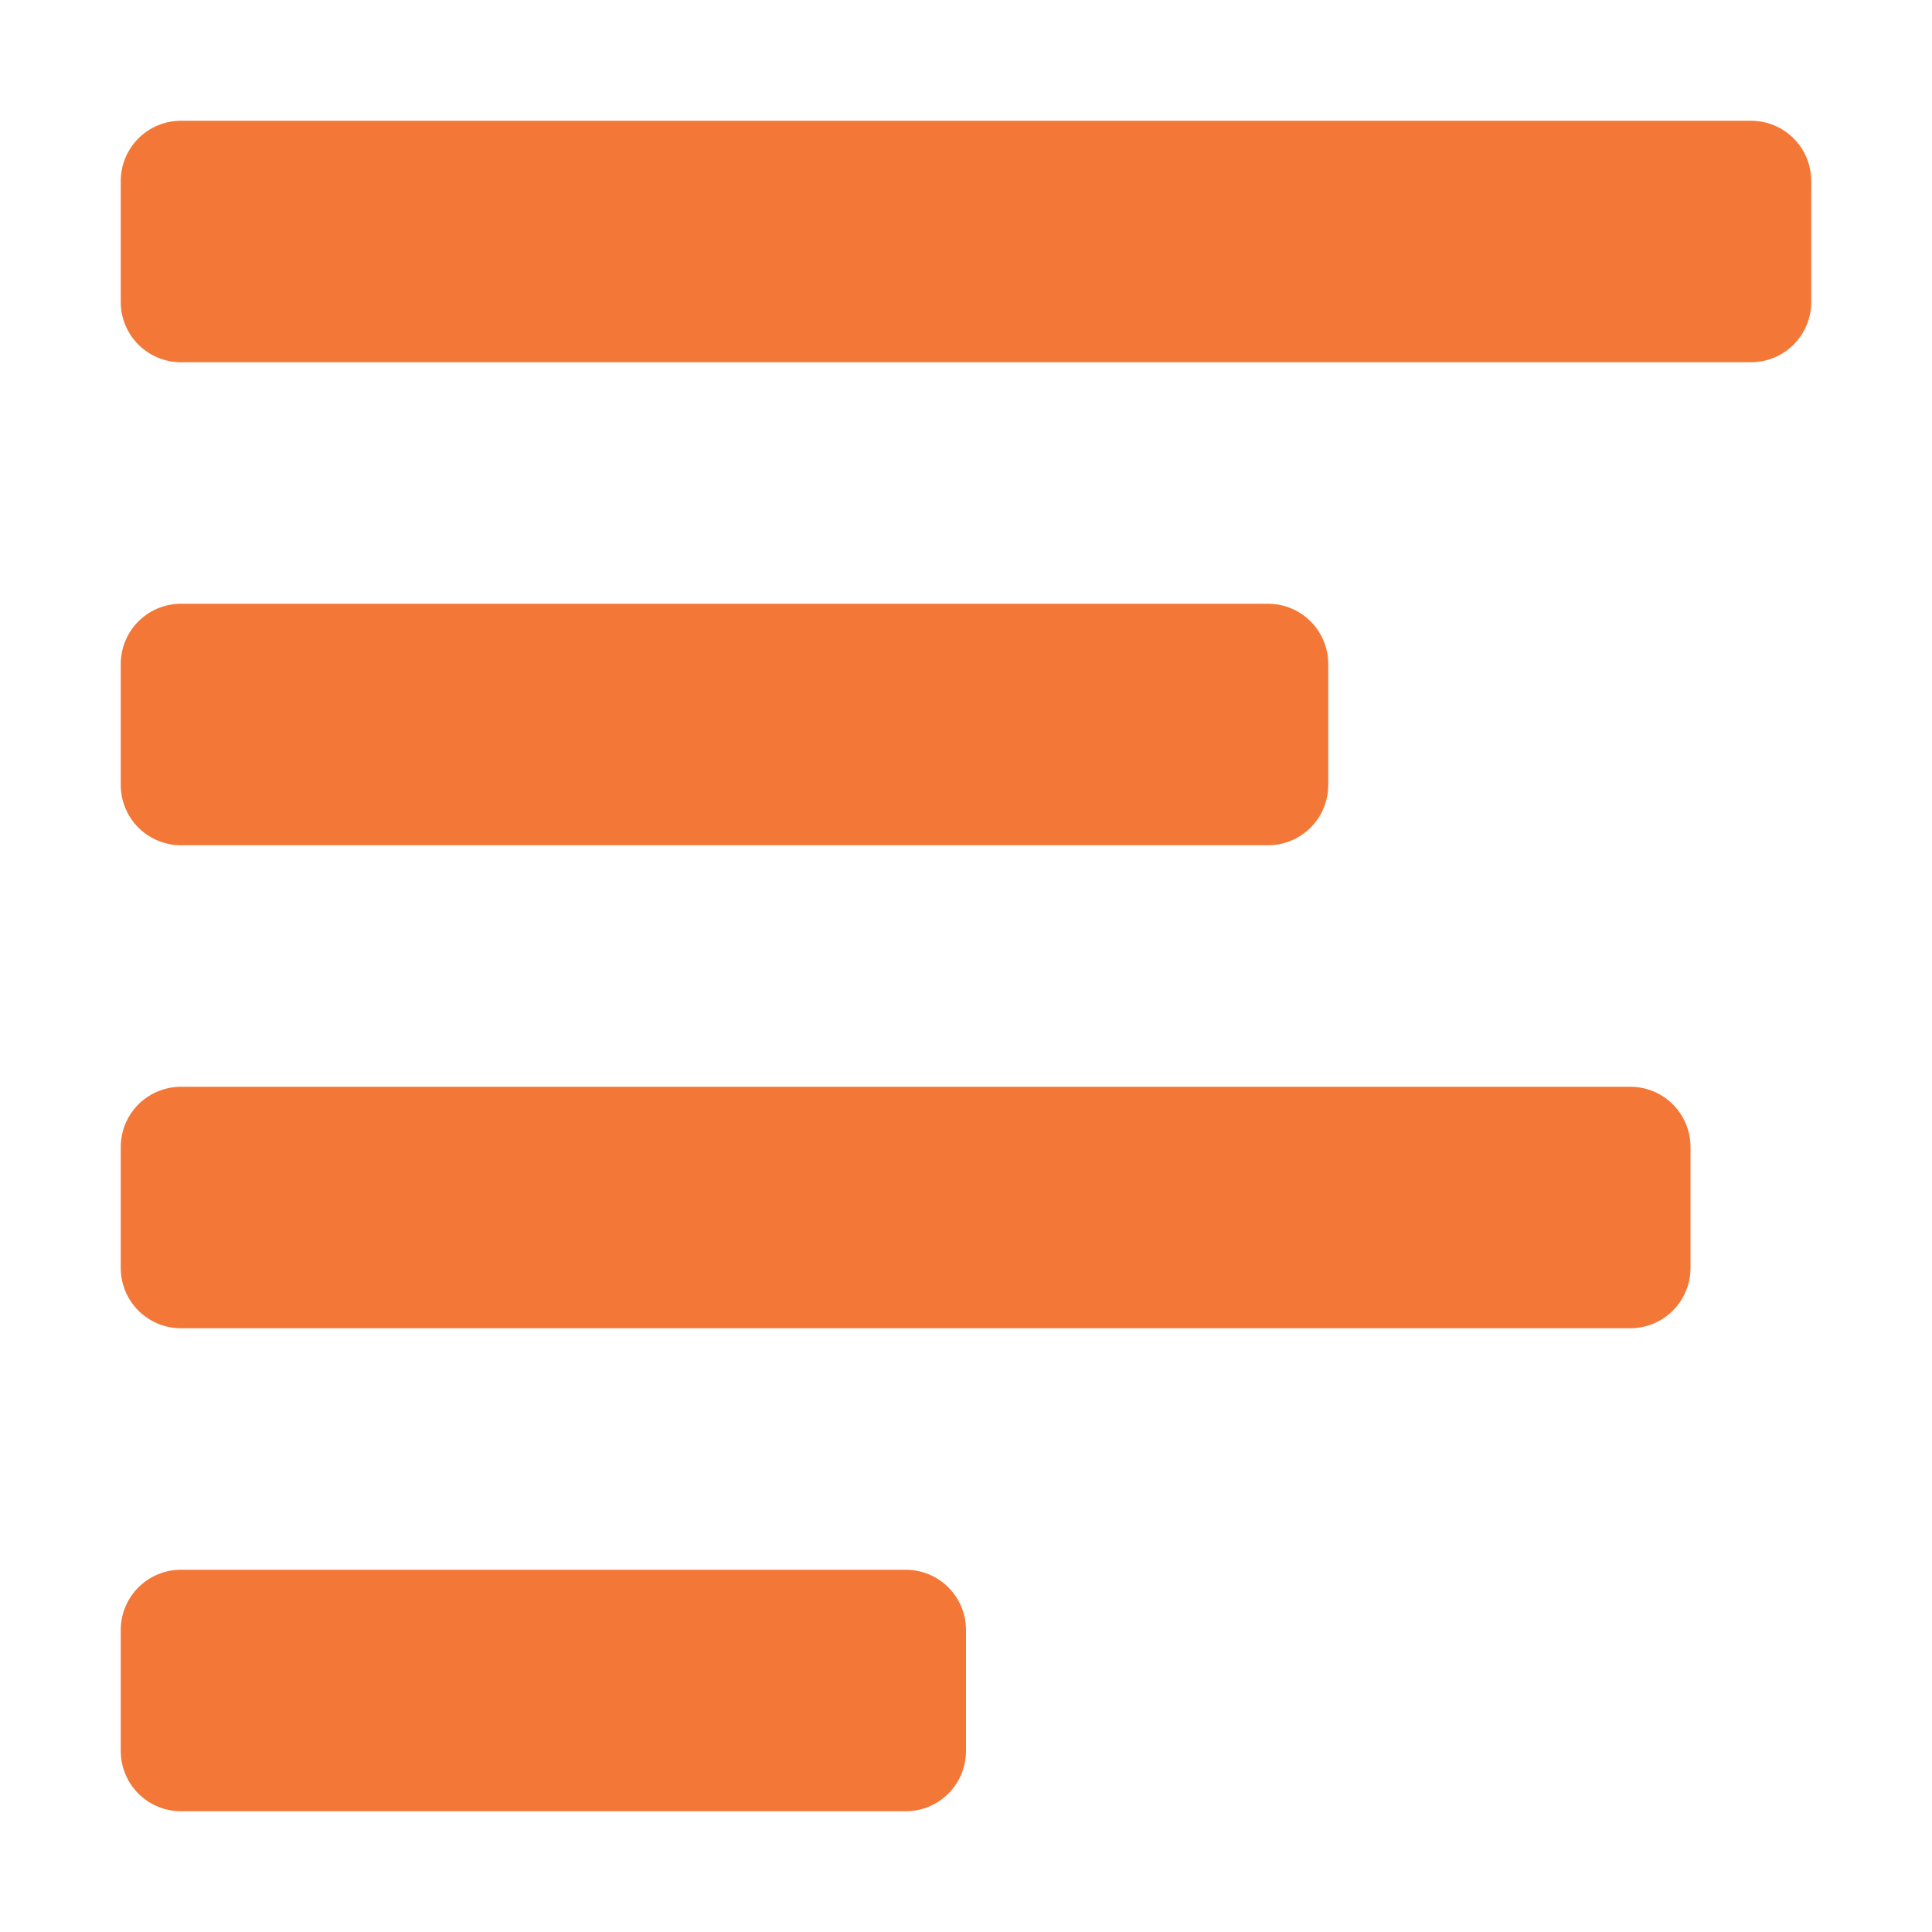
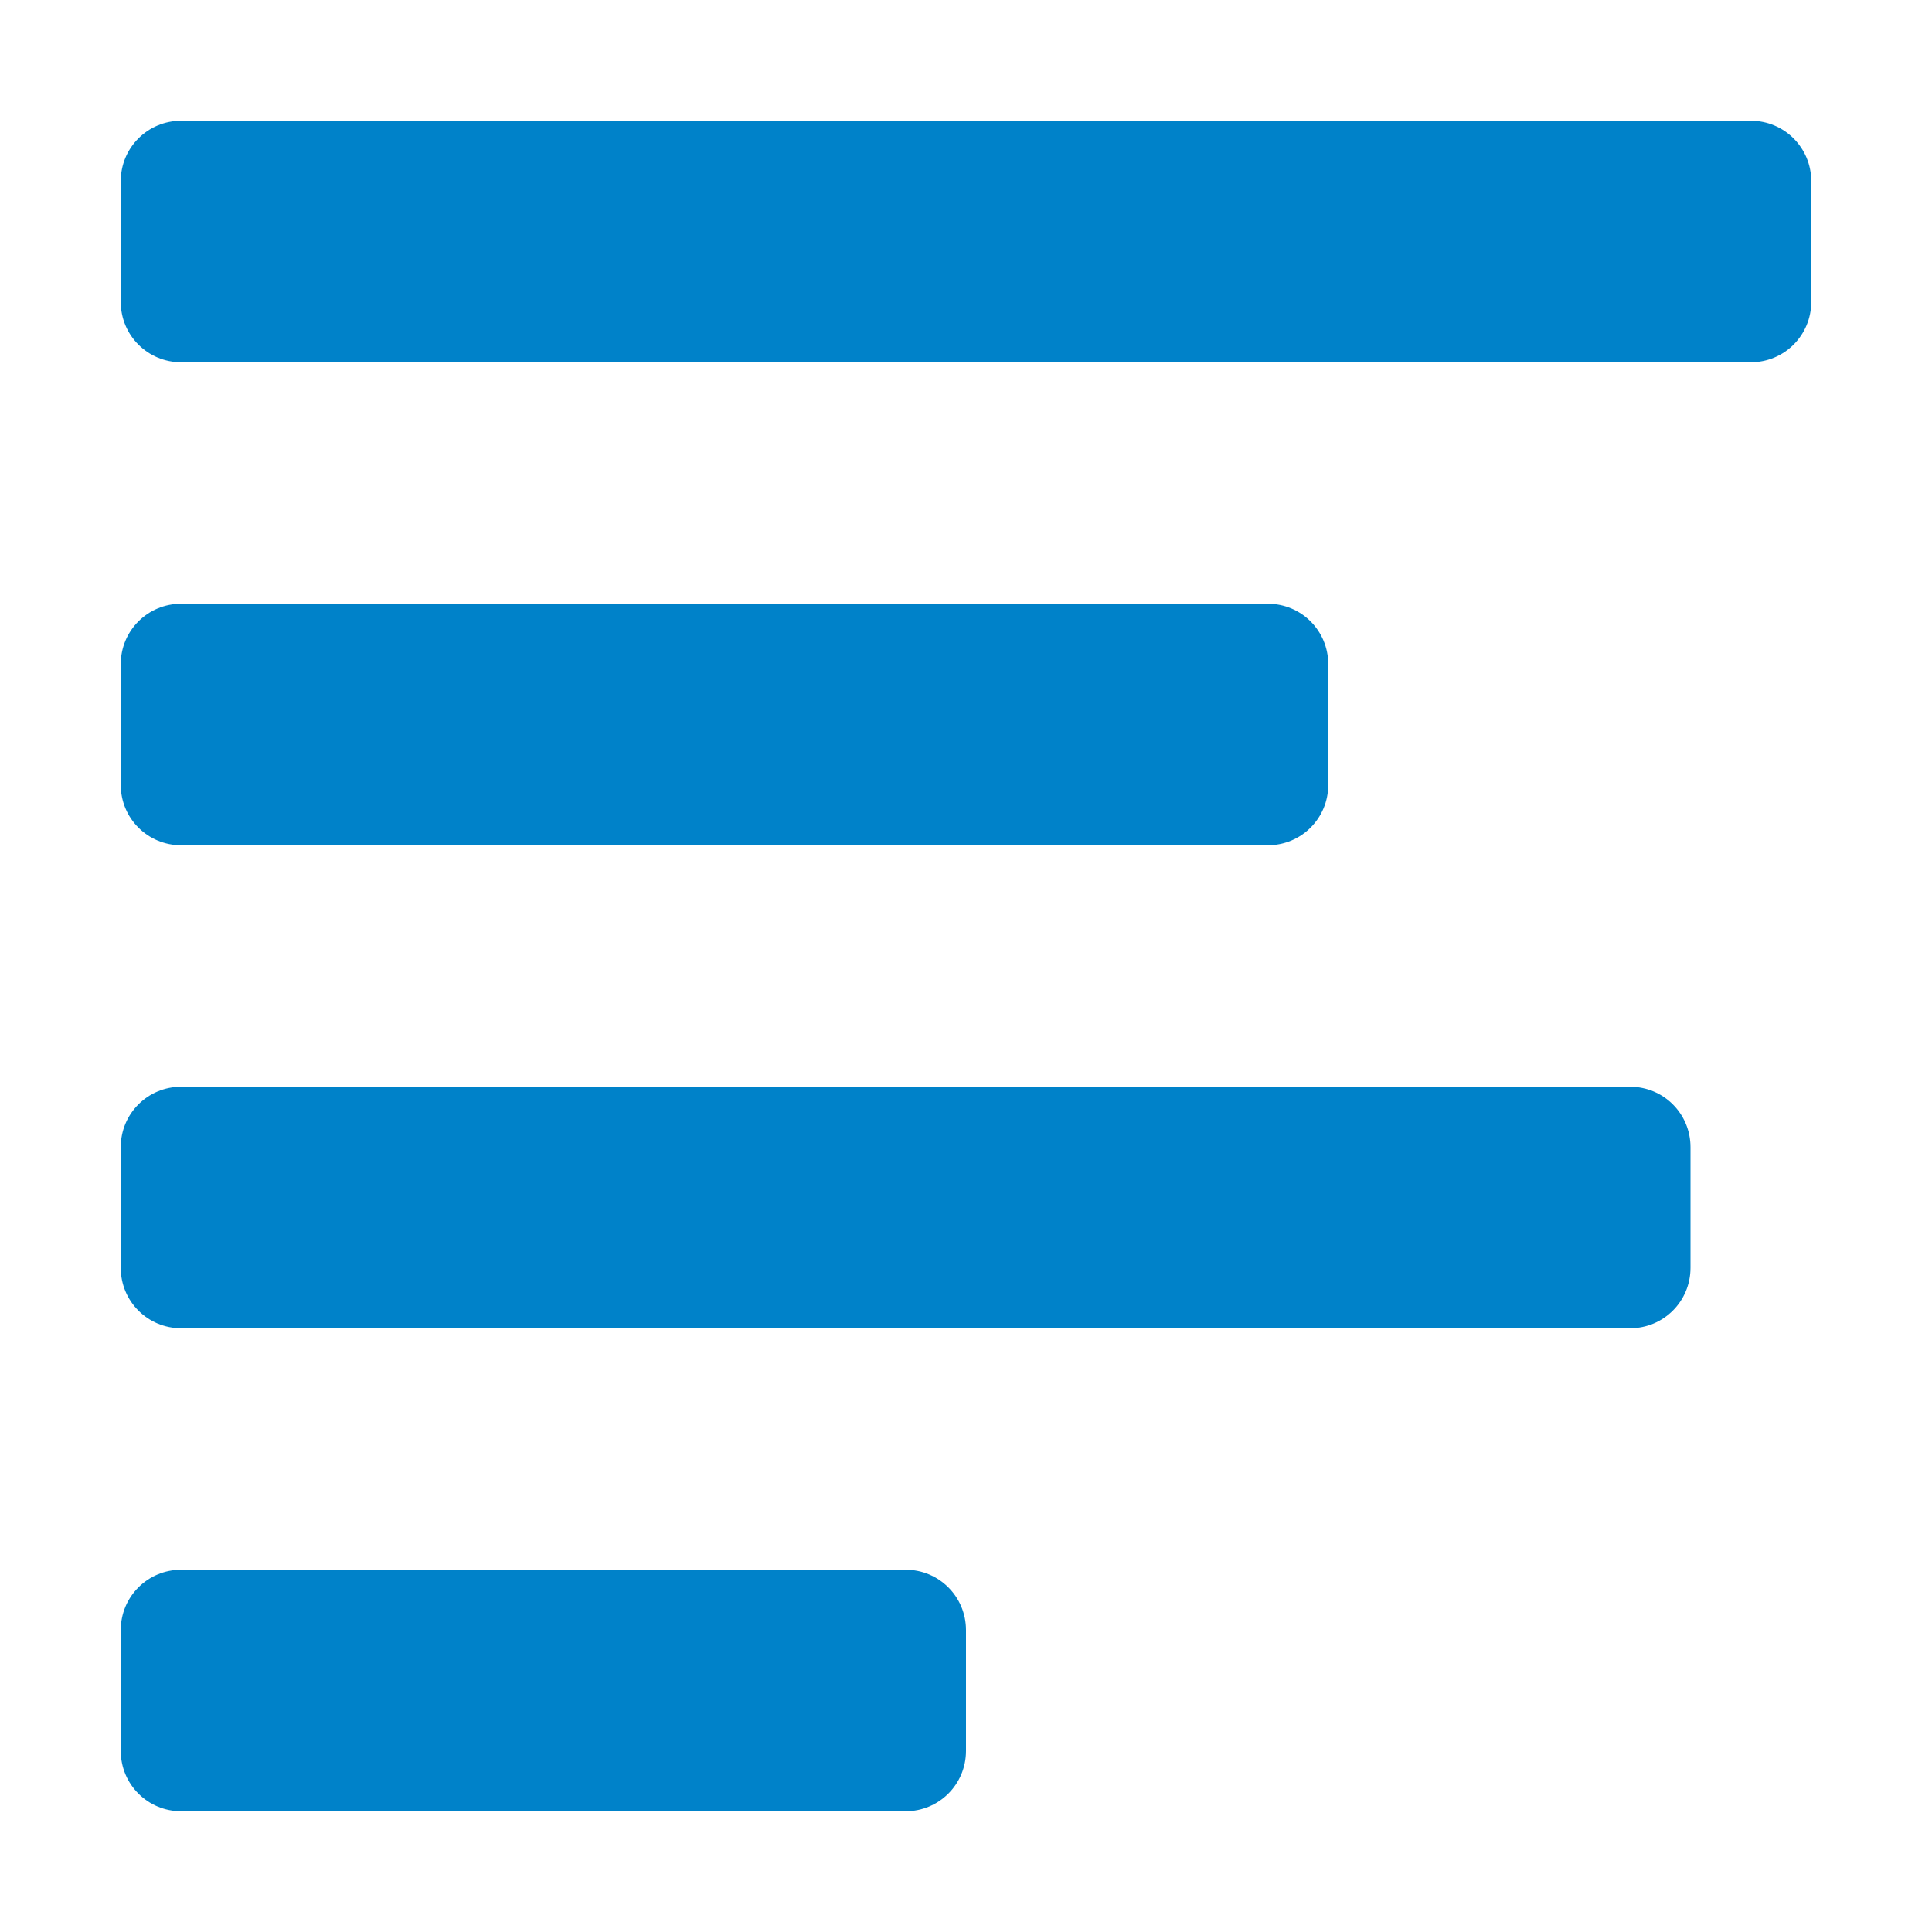
<svg xmlns="http://www.w3.org/2000/svg" height="32" width="32" version="1.0" viewBox="0 0 32 32">
-   <path d="m3 2c-0.554 0-1 0.446-1 1v2c0 0.554 0.446 1 1 1h26c0.554 0 1-0.446 1-1v-2c0-0.554-0.446-1-1-1h-26zm0 8c-0.554 0-1 0.446-1 1v2c0 0.554 0.446 1 1 1h18c0.554 0 1-0.446 1-1v-2c0-0.554-0.446-1-1-1h-18zm0 8c-0.554 0-1 0.446-1 1v2c0 0.554 0.446 1 1 1h24c0.554 0 1-0.446 1-1v-2c0-0.554-0.446-1-1-1h-24zm0 8c-0.554 0-1 0.446-1 1v2c0 0.554 0.446 1 1 1h12c0.554 0 1-0.446 1-1v-2c0-0.554-0.446-1-1-1h-12z" fill="#f37736" />
+   <path d="m3 2c-0.554 0-1 0.446-1 1v2c0 0.554 0.446 1 1 1h26c0.554 0 1-0.446 1-1v-2c0-0.554-0.446-1-1-1h-26zm0 8c-0.554 0-1 0.446-1 1v2c0 0.554 0.446 1 1 1h18c0.554 0 1-0.446 1-1v-2c0-0.554-0.446-1-1-1h-18zm0 8c-0.554 0-1 0.446-1 1v2c0 0.554 0.446 1 1 1h24c0.554 0 1-0.446 1-1v-2c0-0.554-0.446-1-1-1h-24zm0 8c-0.554 0-1 0.446-1 1v2c0 0.554 0.446 1 1 1h12c0.554 0 1-0.446 1-1v-2c0-0.554-0.446-1-1-1h-12z" fill="#0082C9" />
</svg>
